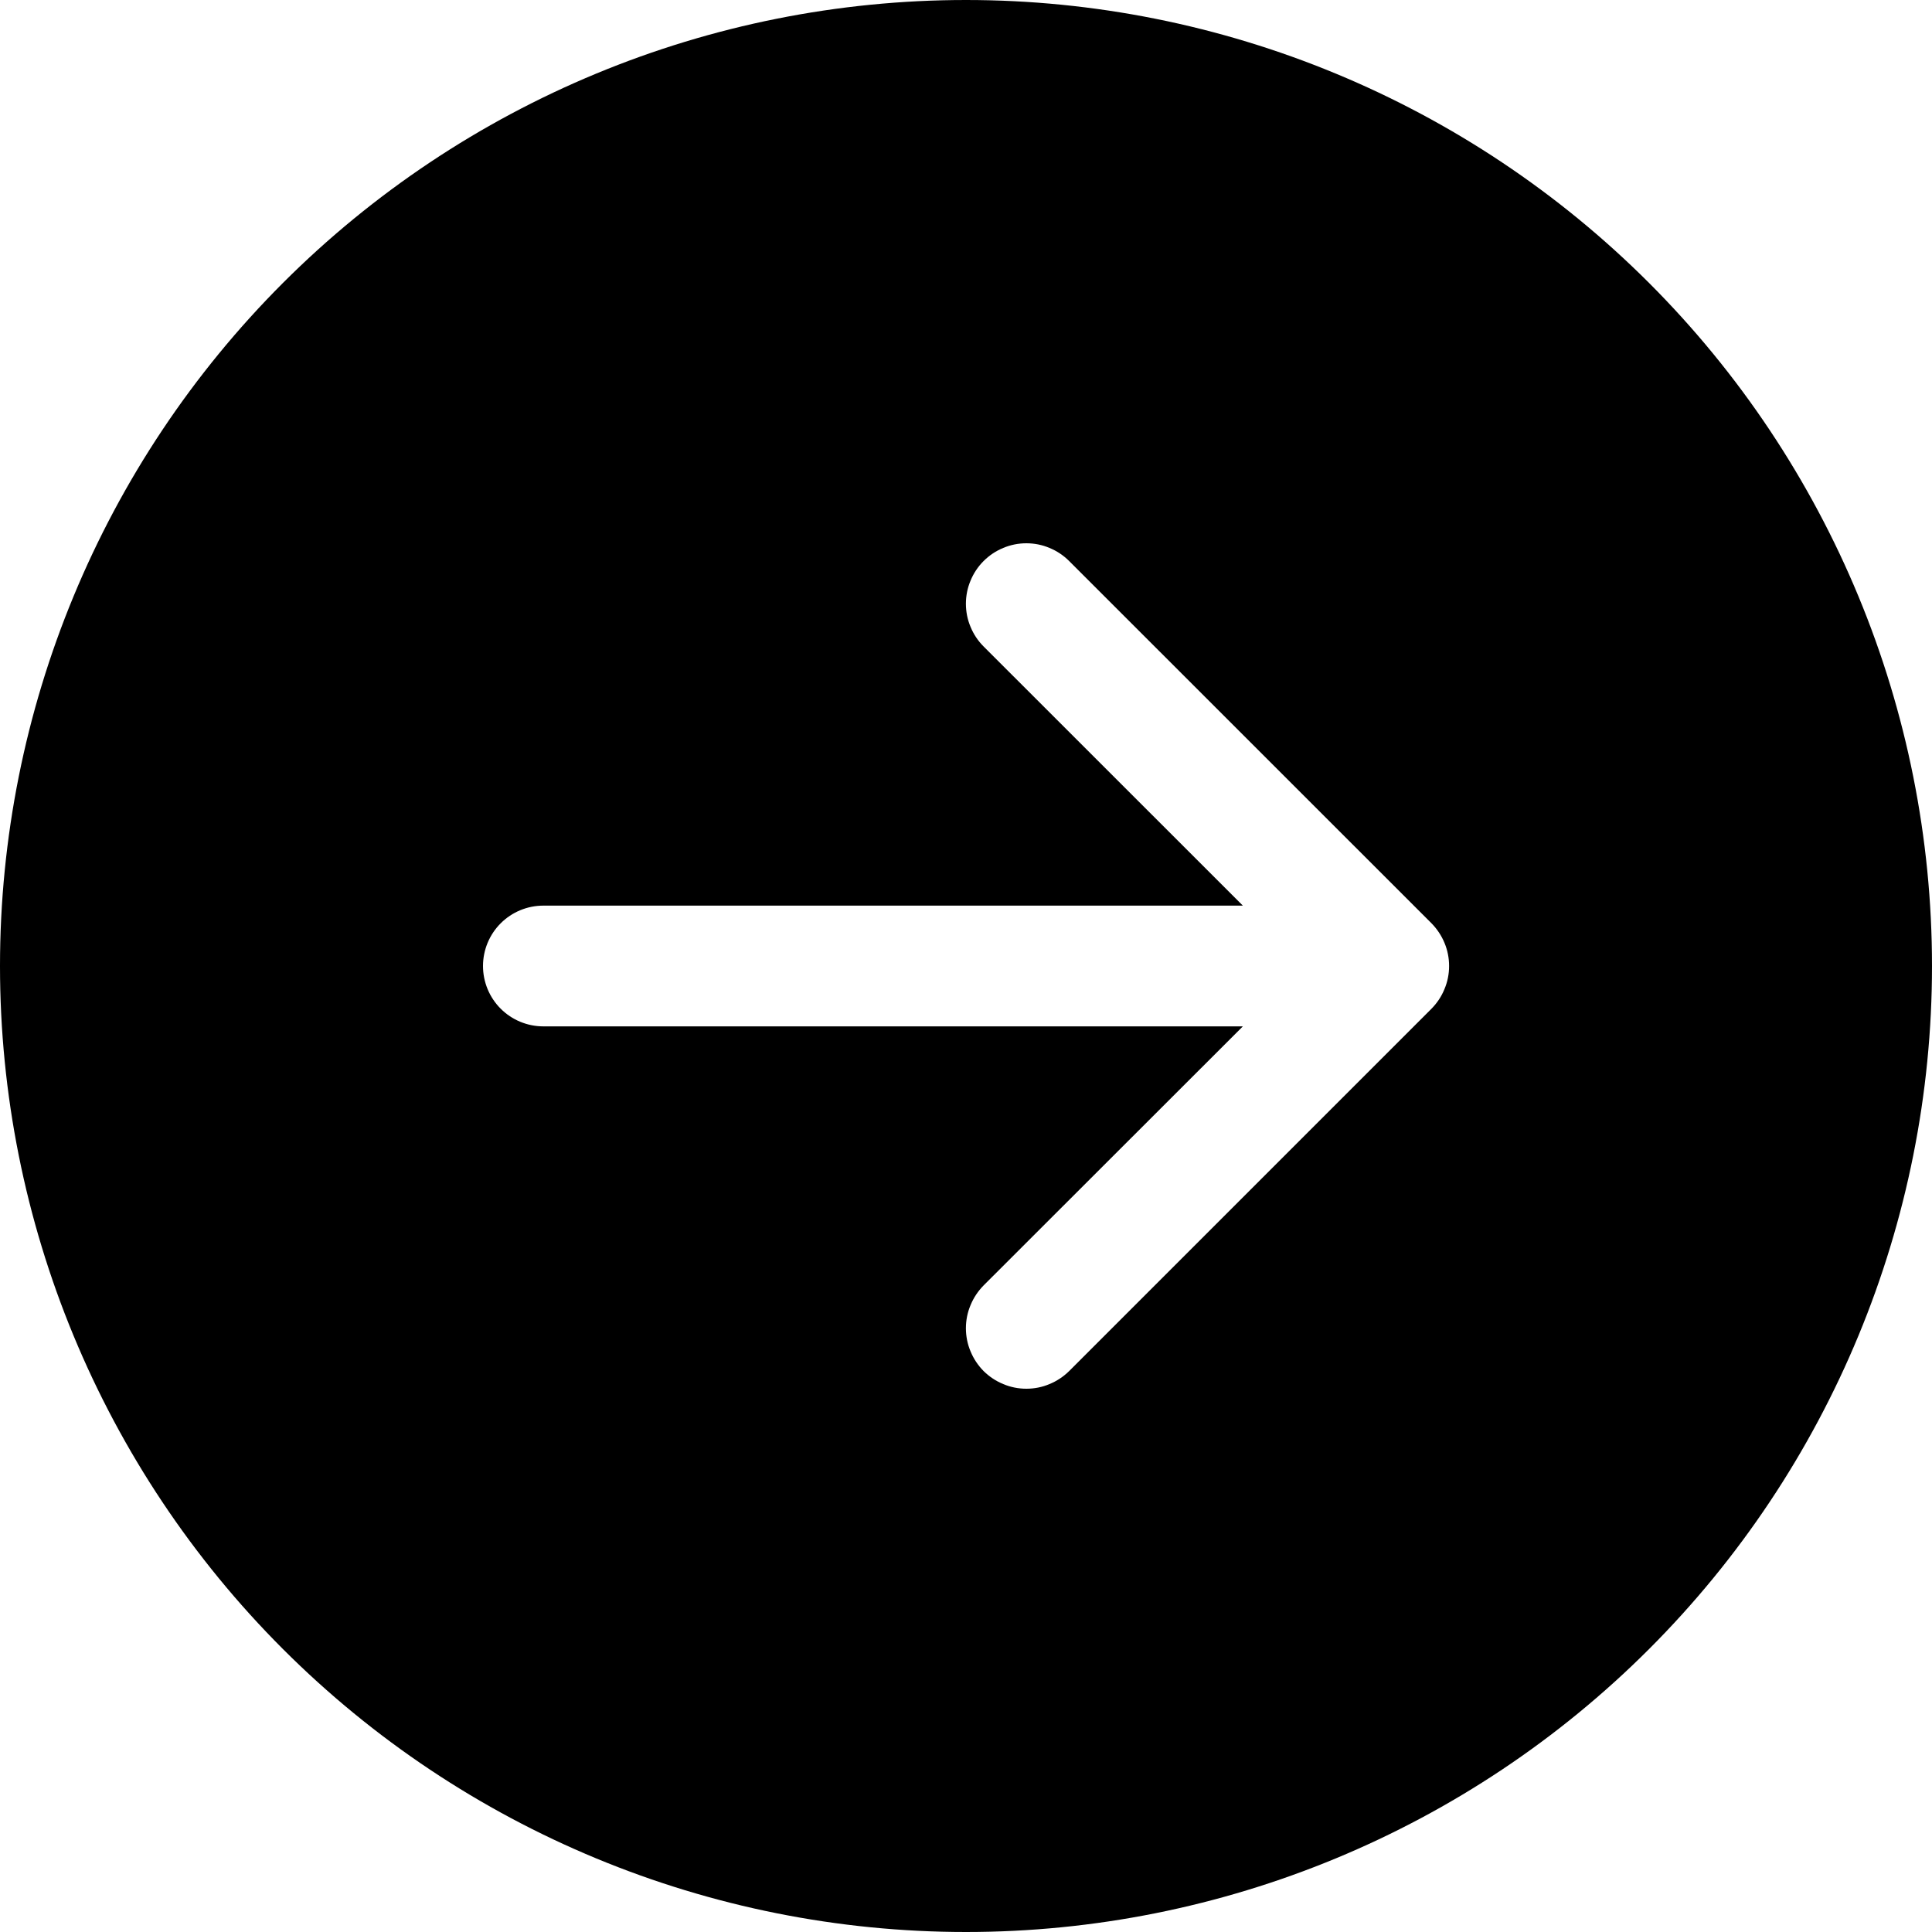
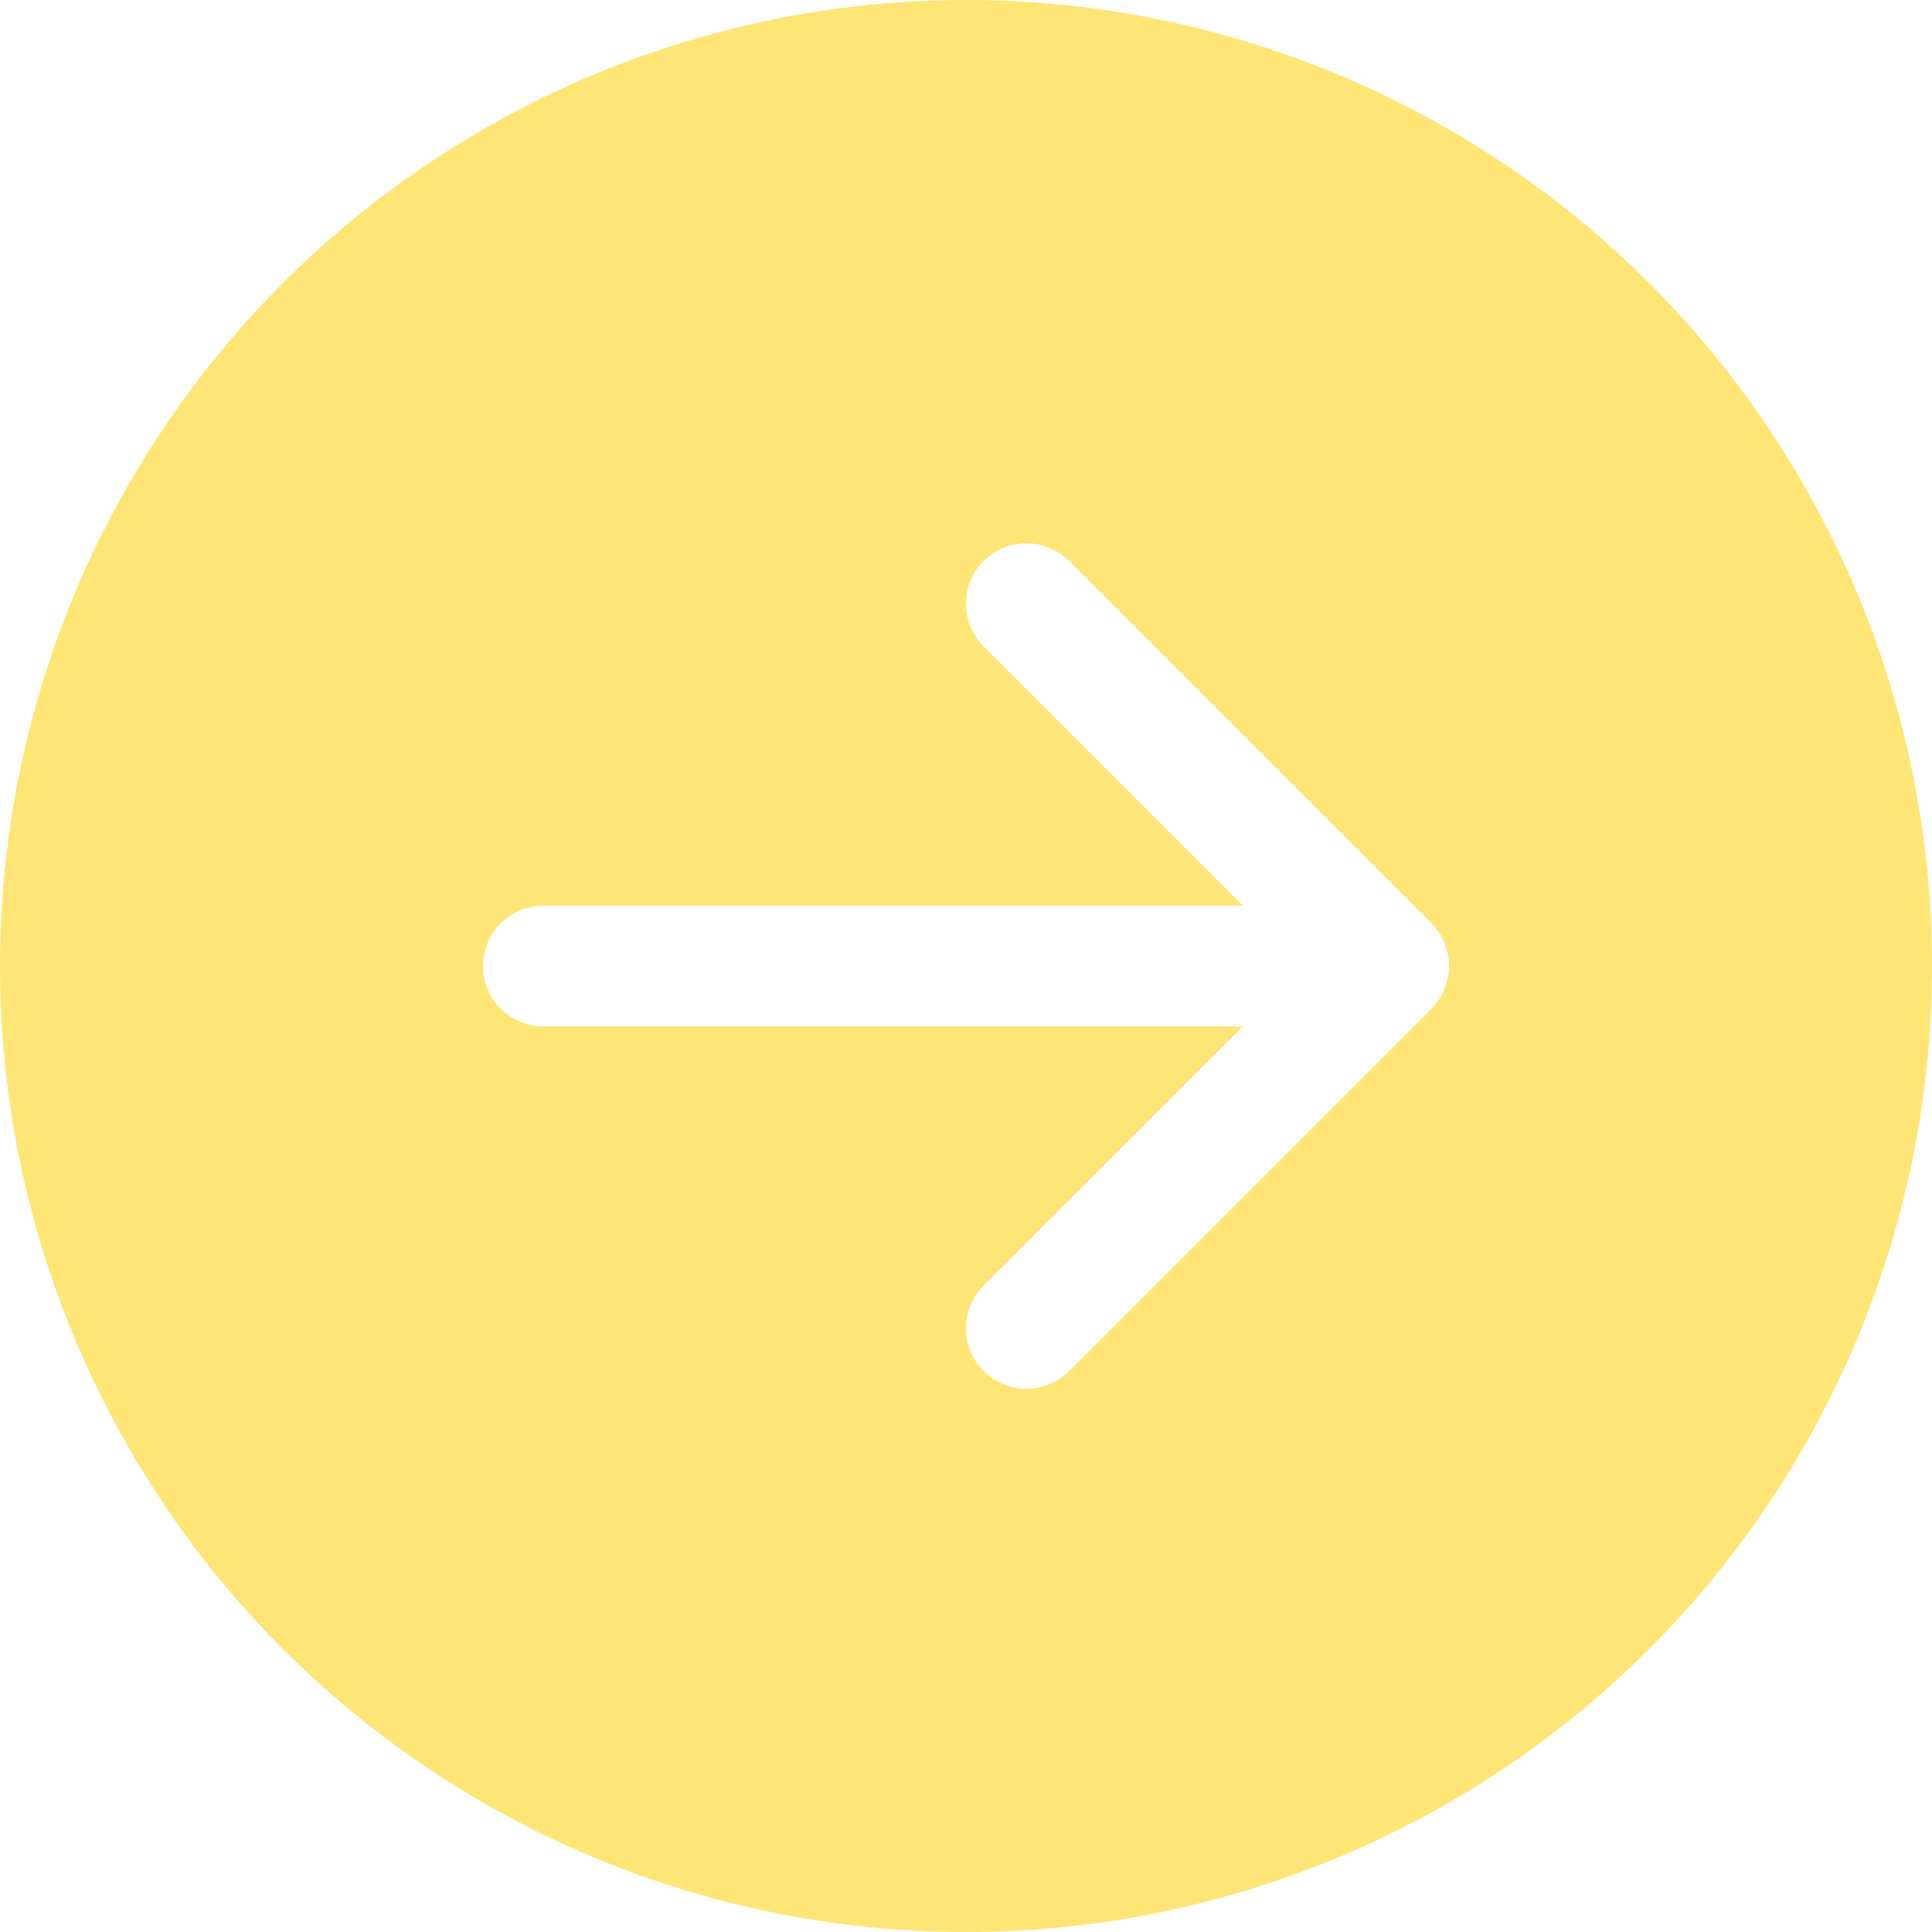
<svg xmlns="http://www.w3.org/2000/svg" width="20" height="20" viewBox="0 0 20 20" fill="none">
-   <path d="M10 0C12.652 0 15.196 1.054 17.071 2.929C18.946 4.804 20 7.348 20 10C20 12.652 18.946 15.196 17.071 17.071C15.196 18.946 12.652 20 10 20C7.348 20 4.804 18.946 2.929 17.071C1.054 15.196 0 12.652 0 10C0 7.348 1.054 4.804 2.929 2.929C4.804 1.054 7.348 0 10 0V0ZM5.625 9.375C5.459 9.375 5.3 9.441 5.183 9.558C5.066 9.675 5 9.834 5 10C5 10.166 5.066 10.325 5.183 10.442C5.3 10.559 5.459 10.625 5.625 10.625H12.866L10.182 13.307C10.124 13.366 10.078 13.435 10.047 13.511C10.015 13.586 9.999 13.668 9.999 13.75C9.999 13.832 10.015 13.914 10.047 13.989C10.078 14.065 10.124 14.134 10.182 14.193C10.241 14.251 10.31 14.297 10.386 14.328C10.461 14.36 10.543 14.376 10.625 14.376C10.707 14.376 10.789 14.36 10.864 14.328C10.94 14.297 11.009 14.251 11.068 14.193L14.818 10.443C14.876 10.384 14.922 10.316 14.953 10.239C14.985 10.164 15.001 10.082 15.001 10C15.001 9.918 14.985 9.836 14.953 9.76C14.922 9.685 14.876 9.616 14.818 9.557L11.068 5.808C11.009 5.749 10.94 5.703 10.864 5.672C10.789 5.64 10.707 5.624 10.625 5.624C10.543 5.624 10.461 5.64 10.386 5.672C10.31 5.703 10.241 5.749 10.182 5.808C10.124 5.866 10.078 5.935 10.047 6.011C10.015 6.086 9.999 6.168 9.999 6.25C9.999 6.332 10.015 6.414 10.047 6.489C10.078 6.565 10.124 6.634 10.182 6.692L12.866 9.375H5.625Z" fill="black" />
+   <path d="M10 0C12.652 0 15.196 1.054 17.071 2.929C18.946 4.804 20 7.348 20 10C20 12.652 18.946 15.196 17.071 17.071C15.196 18.946 12.652 20 10 20C7.348 20 4.804 18.946 2.929 17.071C1.054 15.196 0 12.652 0 10C0 7.348 1.054 4.804 2.929 2.929C4.804 1.054 7.348 0 10 0V0ZM5.625 9.375C5.459 9.375 5.3 9.441 5.183 9.558C5.066 9.675 5 9.834 5 10C5 10.166 5.066 10.325 5.183 10.442C5.3 10.559 5.459 10.625 5.625 10.625H12.866L10.182 13.307C10.124 13.366 10.078 13.435 10.047 13.511C10.015 13.586 9.999 13.668 9.999 13.75C9.999 13.832 10.015 13.914 10.047 13.989C10.078 14.065 10.124 14.134 10.182 14.193C10.241 14.251 10.31 14.297 10.386 14.328C10.461 14.36 10.543 14.376 10.625 14.376C10.707 14.376 10.789 14.36 10.864 14.328C10.94 14.297 11.009 14.251 11.068 14.193L14.818 10.443C14.876 10.384 14.922 10.316 14.953 10.239C14.985 10.164 15.001 10.082 15.001 10C15.001 9.918 14.985 9.836 14.953 9.76C14.922 9.685 14.876 9.616 14.818 9.557L11.068 5.808C11.009 5.749 10.94 5.703 10.864 5.672C10.789 5.64 10.707 5.624 10.625 5.624C10.543 5.624 10.461 5.64 10.386 5.672C10.31 5.703 10.241 5.749 10.182 5.808C10.124 5.866 10.078 5.935 10.047 6.011C10.015 6.086 9.999 6.168 9.999 6.25C9.999 6.332 10.015 6.414 10.047 6.489C10.078 6.565 10.124 6.634 10.182 6.692L12.866 9.375H5.625Z" fill="#FFE575" />
</svg>
